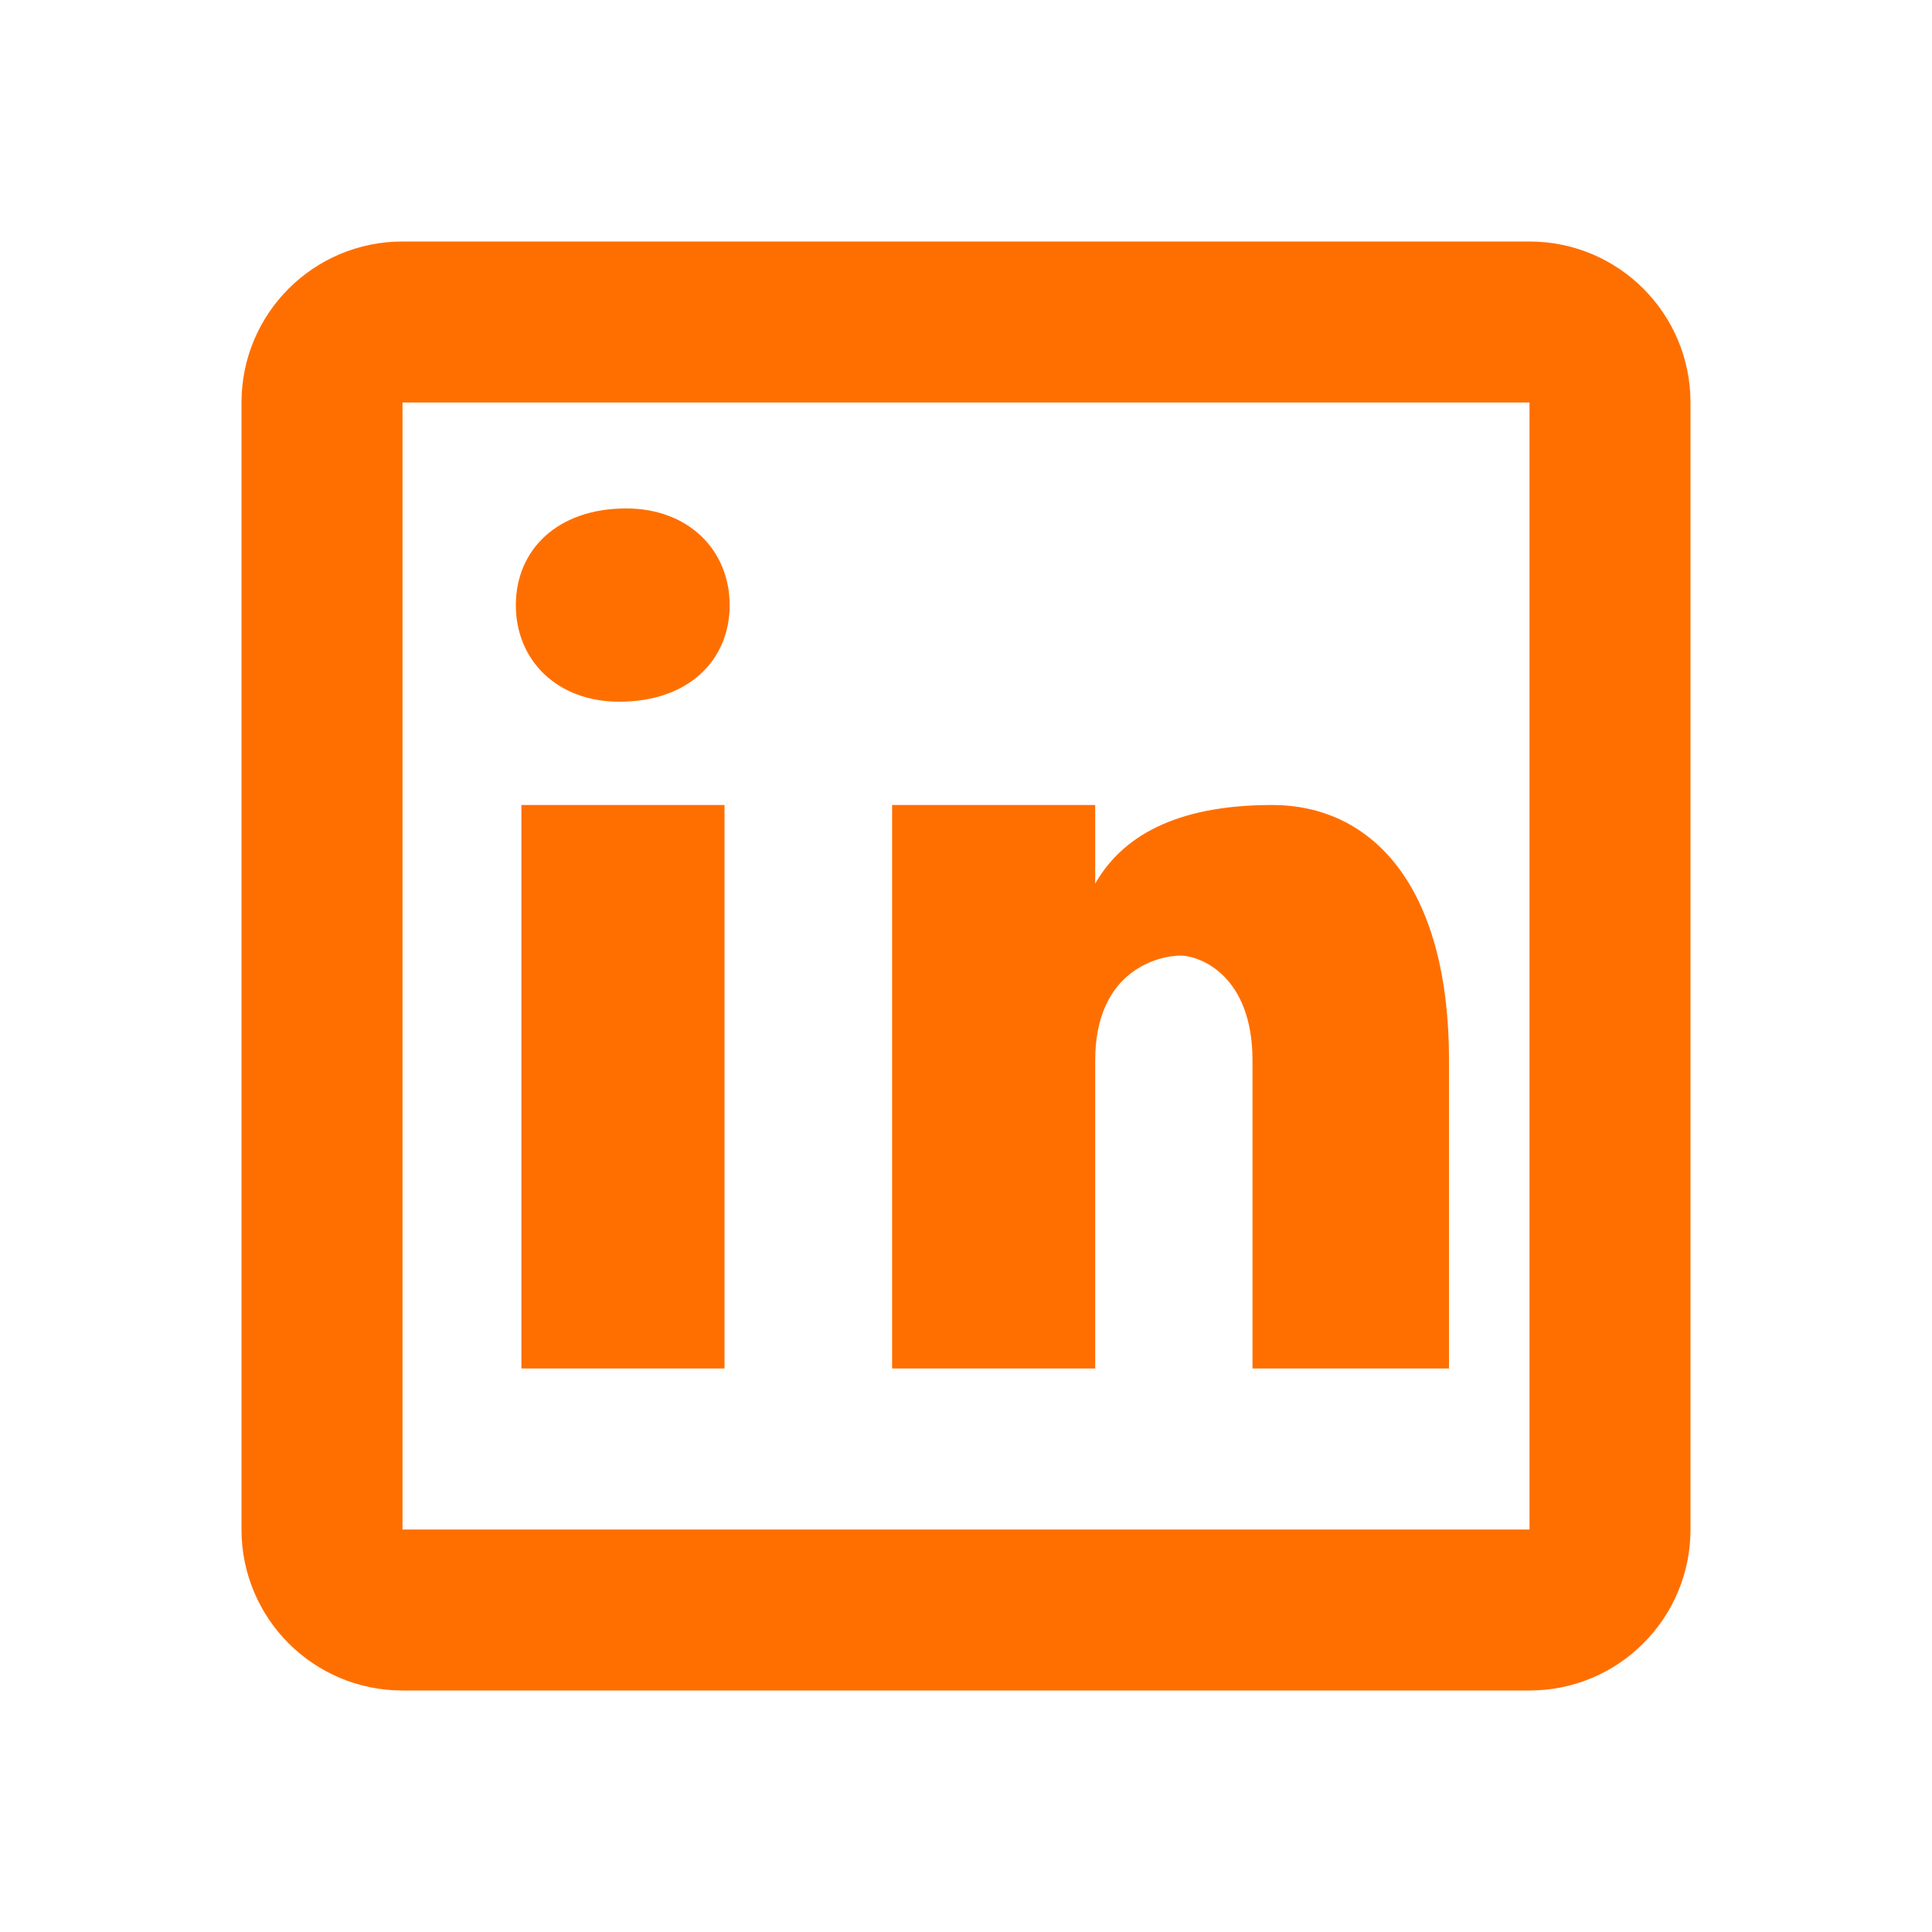
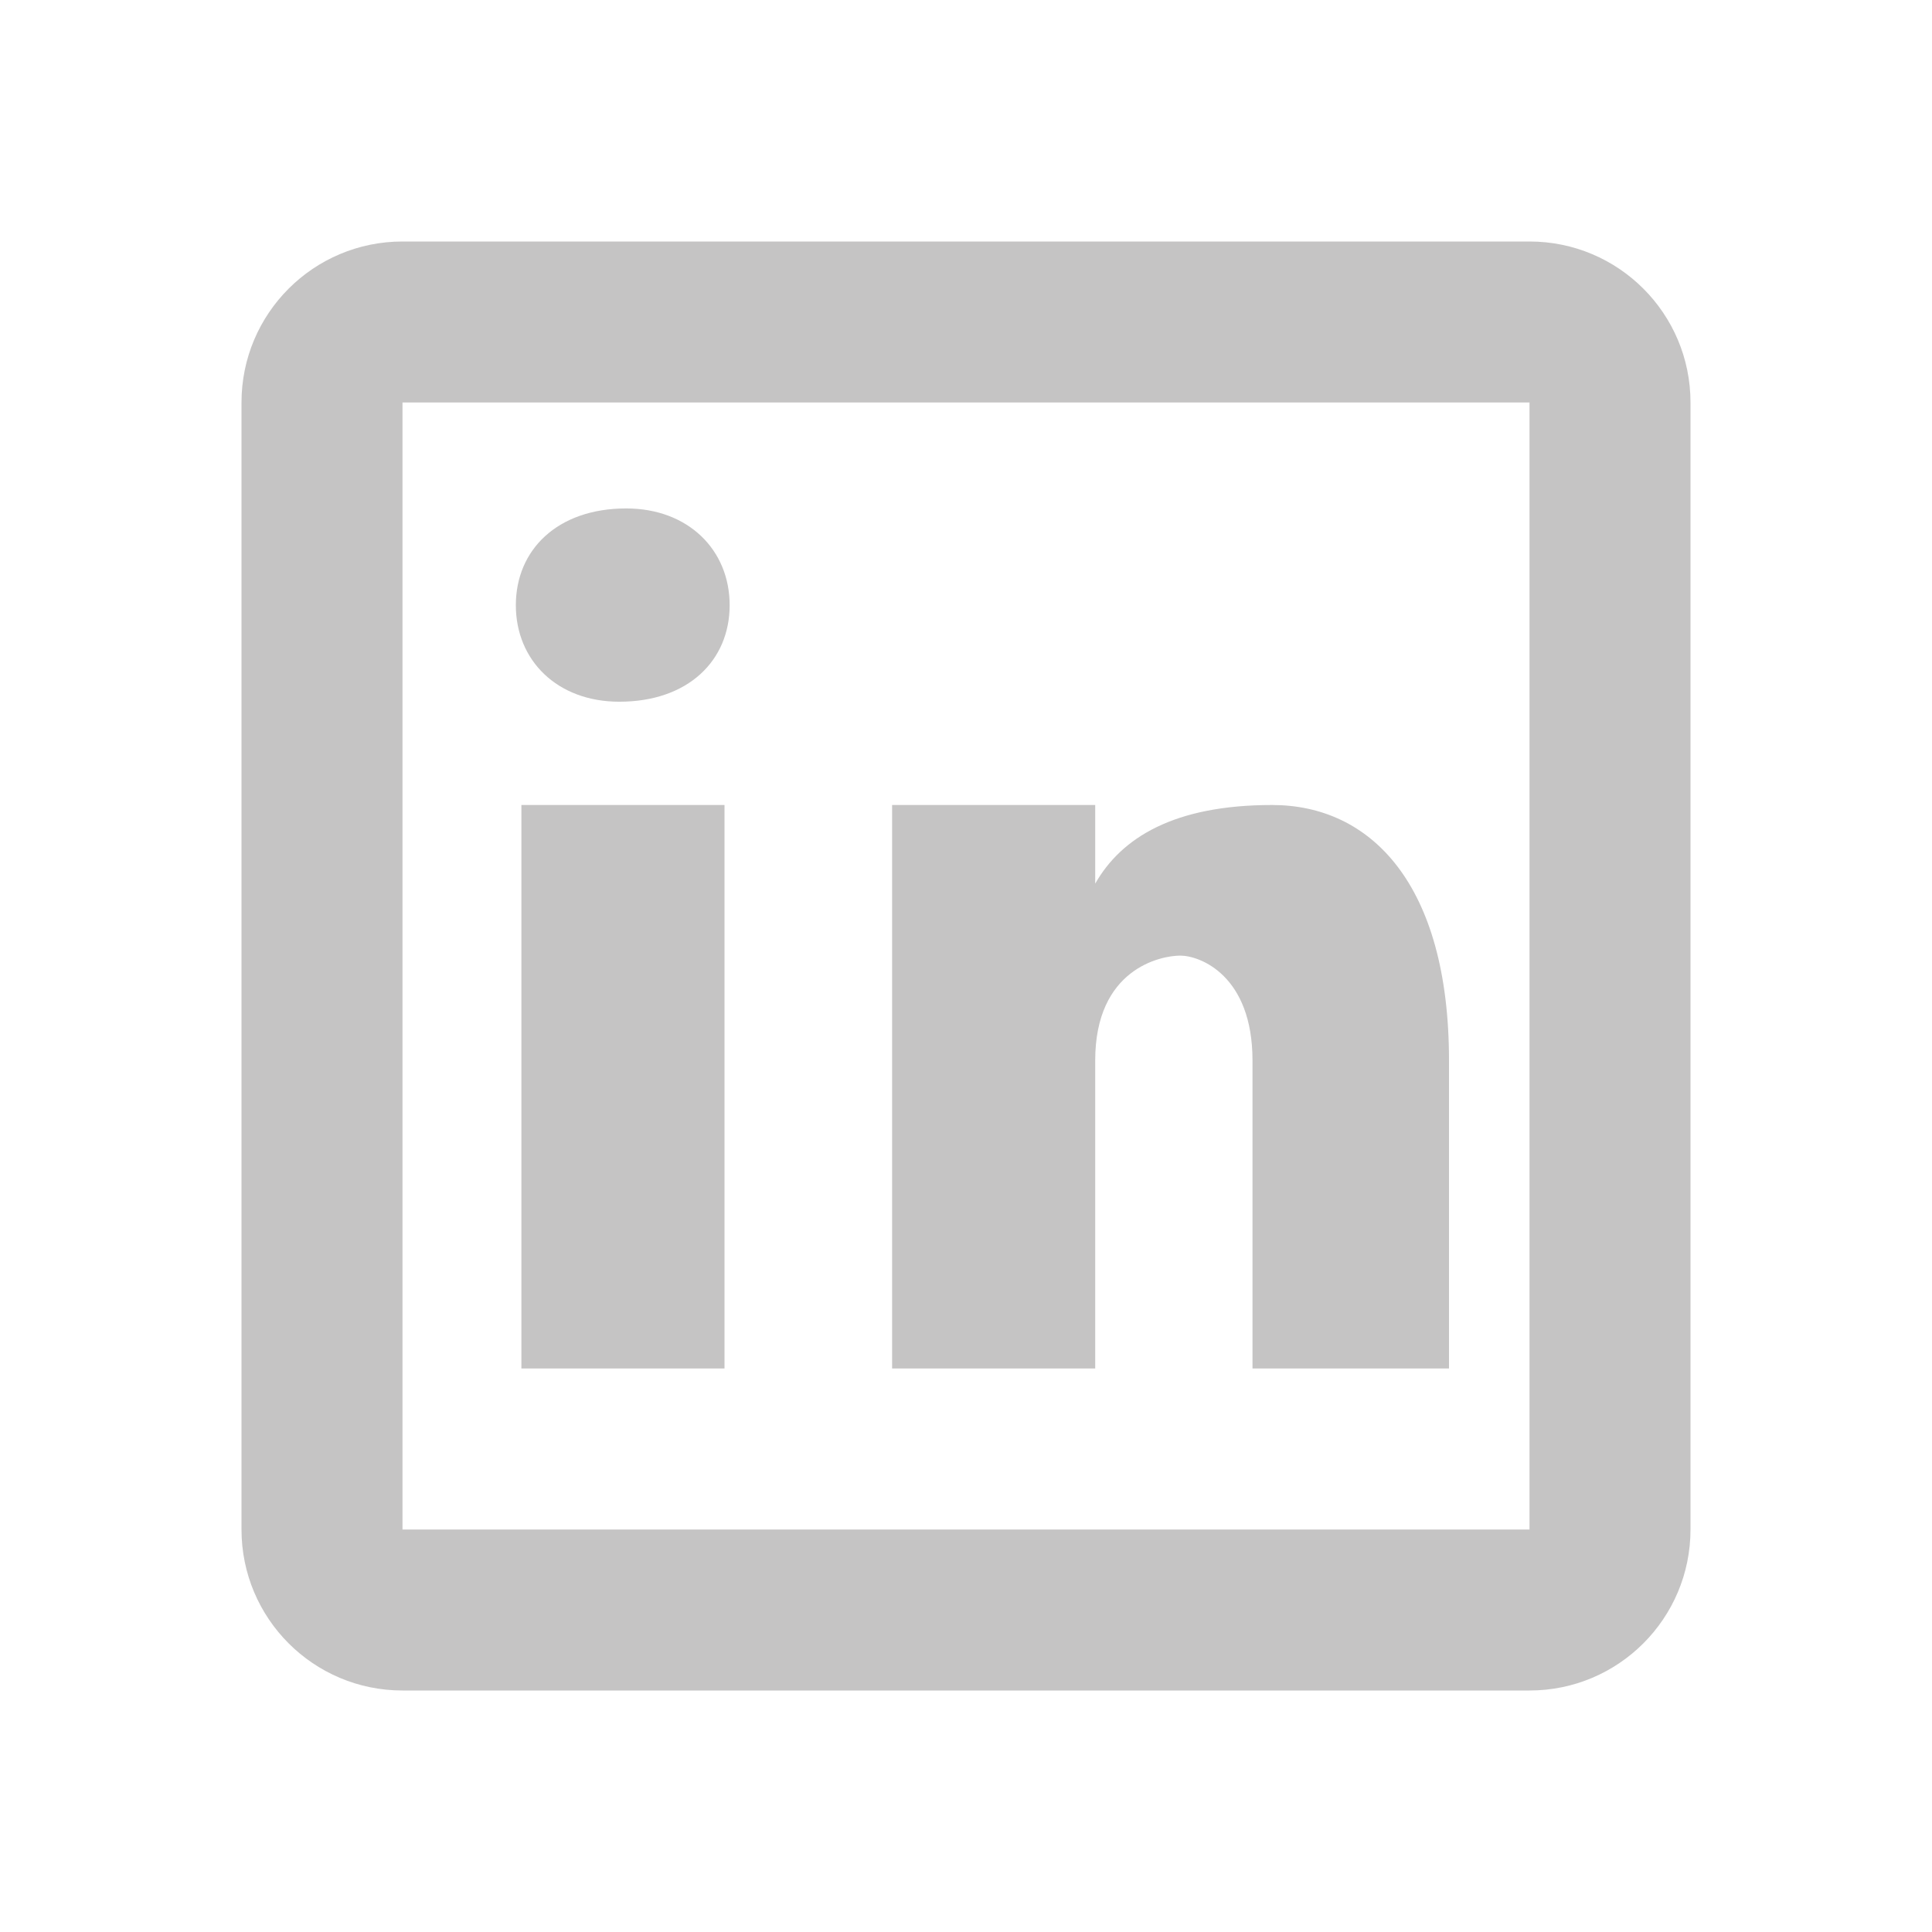
- <svg xmlns="http://www.w3.org/2000/svg" fill="#ff6f00" viewBox="0 0 24 24" width="24px" height="24px">
+ <svg xmlns="http://www.w3.org/2000/svg" fill="#c5c4c4" viewBox="0 0 24 24" width="24px" height="24px">
  <path d="M 5 3 C 3.895 3 3 3.895 3 5 L 3 19 C 3 20.105 3.895 21 5 21 L 19 21 C 20.105 21 21 20.105 21 19 L 21 5 C 21 3.895 20.105 3 19 3 L 5 3 z M 5 5 L 19 5 L 19 19 L 5 19 L 5 5 z M 7.779 6.316 C 6.922 6.316 6.408 6.832 6.408 7.518 C 6.408 8.204 6.922 8.717 7.693 8.717 C 8.55 8.717 9.064 8.204 9.064 7.518 C 9.064 6.832 8.55 6.316 7.779 6.316 z M 6.477 10 L 6.477 17 L 9 17 L 9 10 L 6.477 10 z M 11.082 10 L 11.082 17 L 13.605 17 L 13.605 13.174 C 13.605 12.035 14.418 11.871 14.662 11.871 C 14.906 11.871 15.559 12.116 15.559 13.174 L 15.559 17 L 18 17 L 18 13.174 C 18 10.977 17.024 10 15.803 10 C 14.582 10 13.93 10.407 13.605 10.977 L 13.605 10 L 11.082 10 z" />
</svg>
